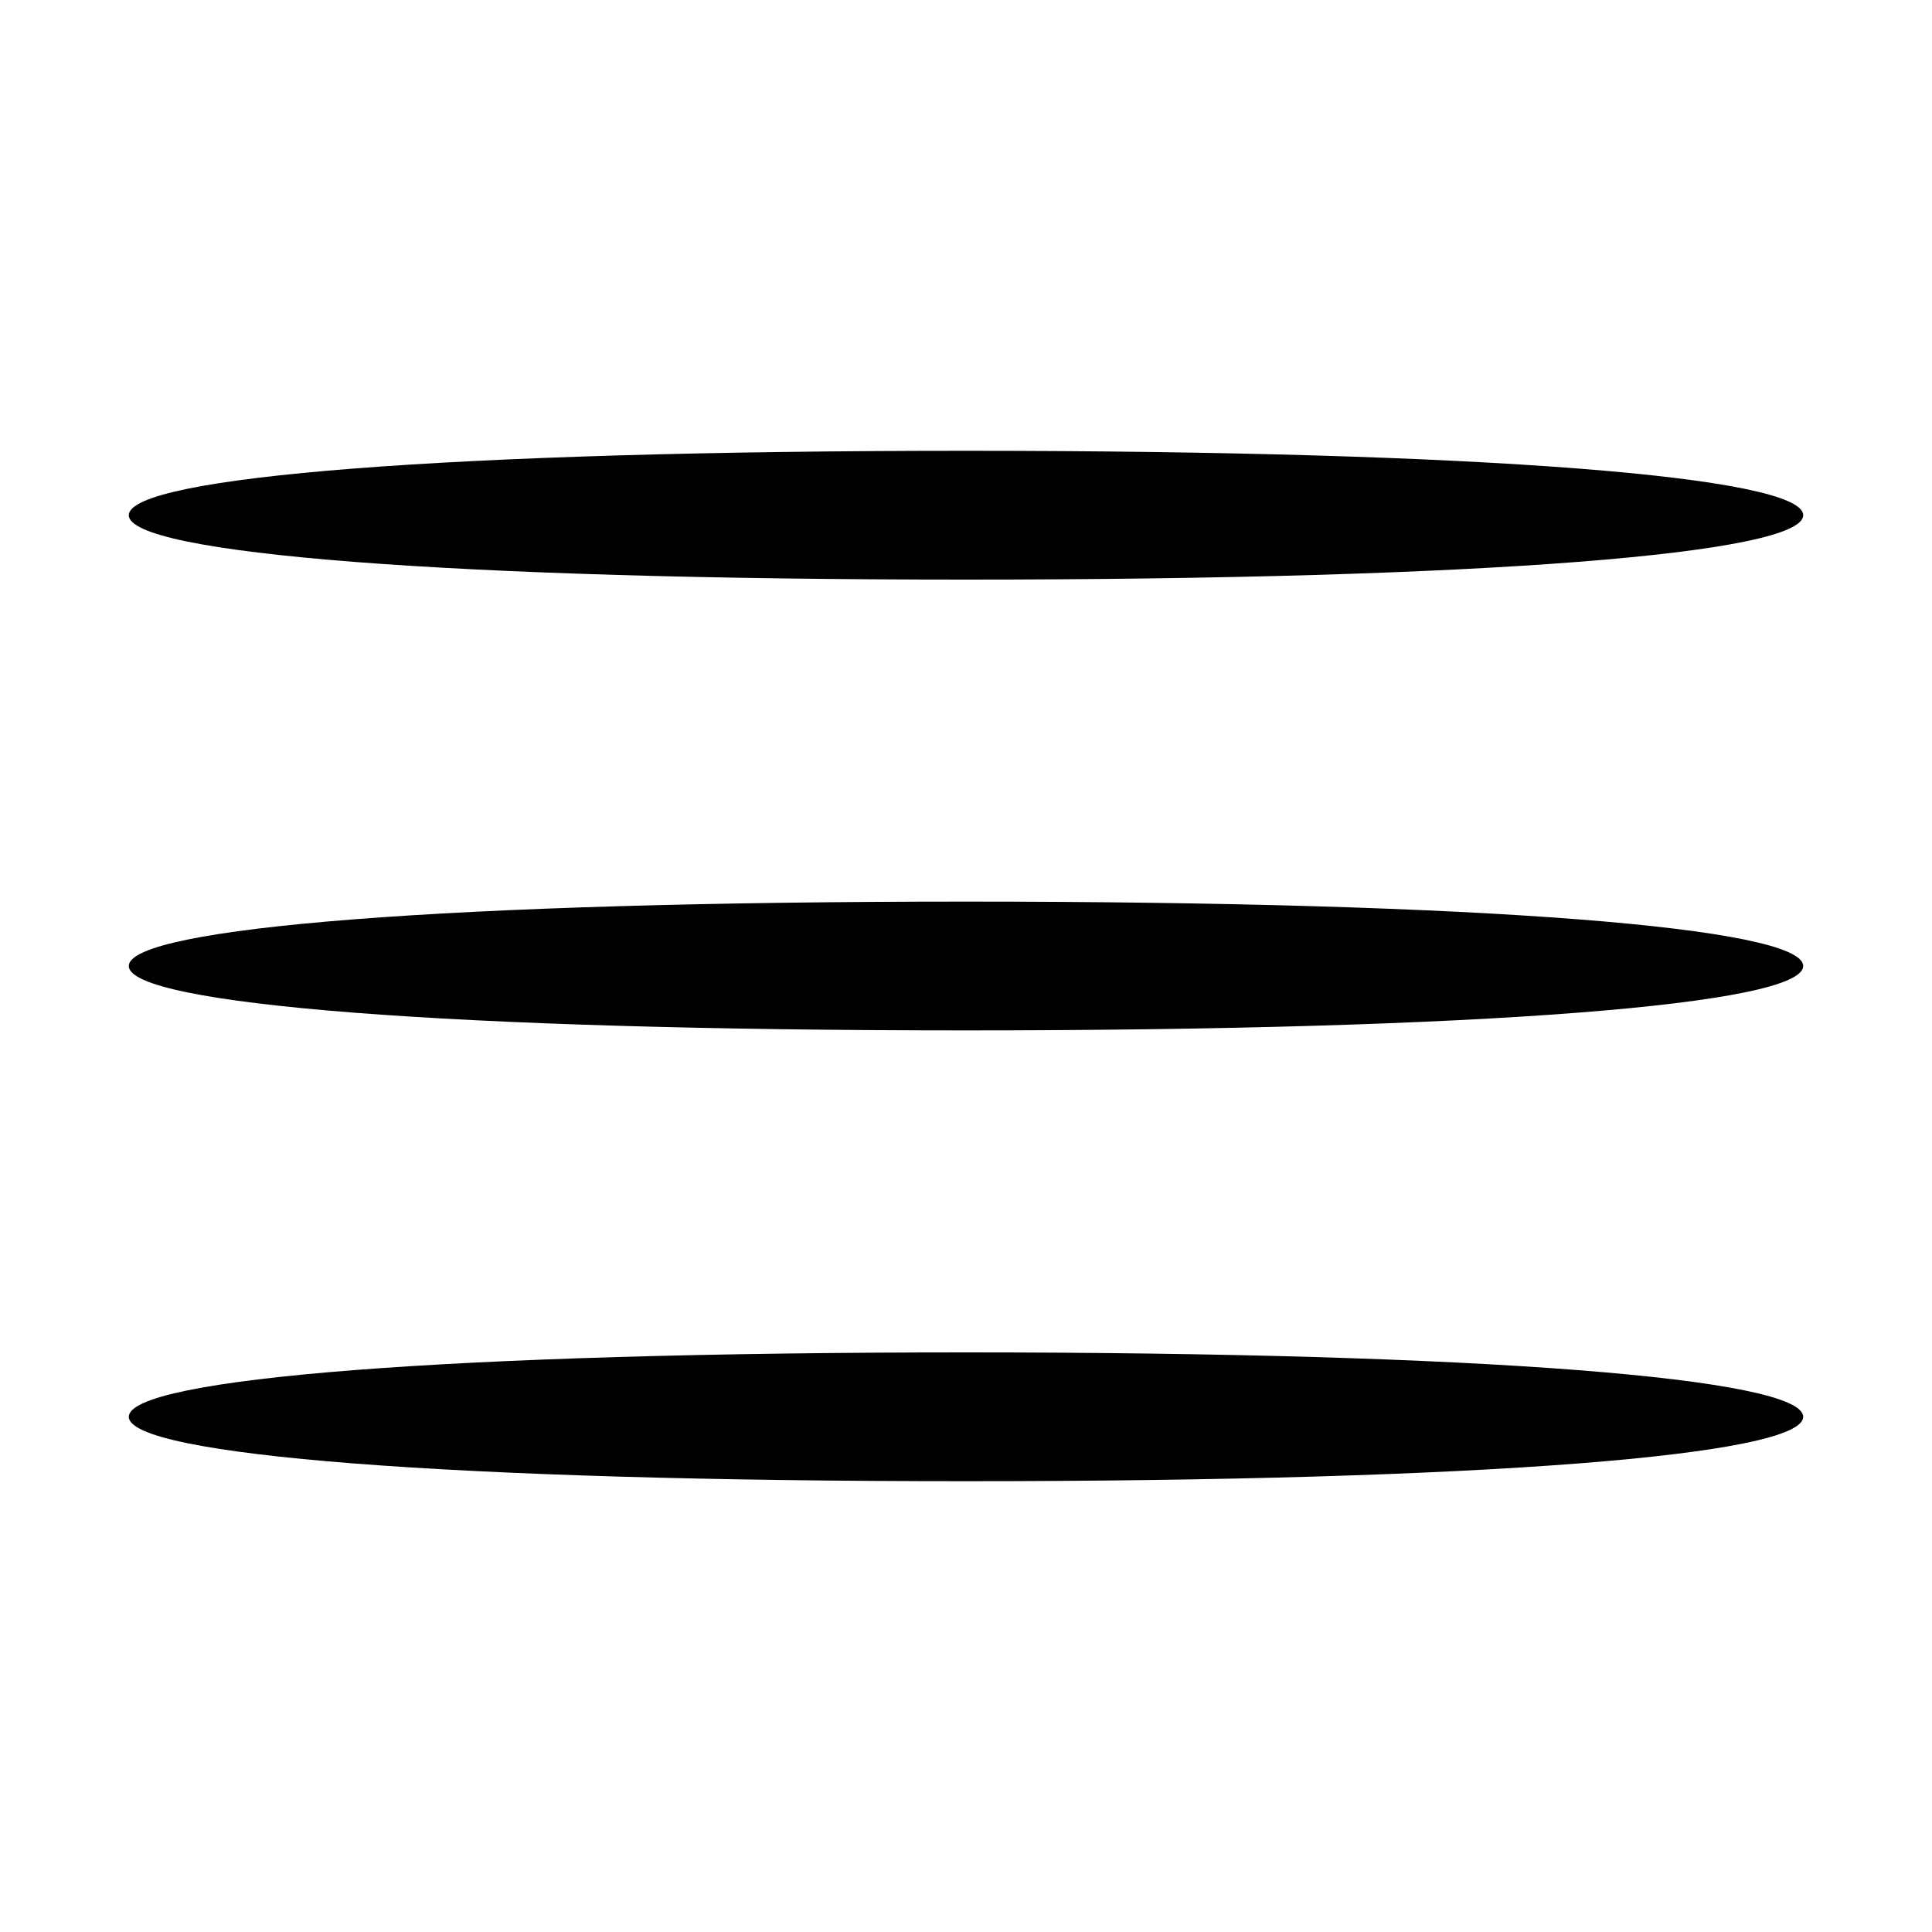
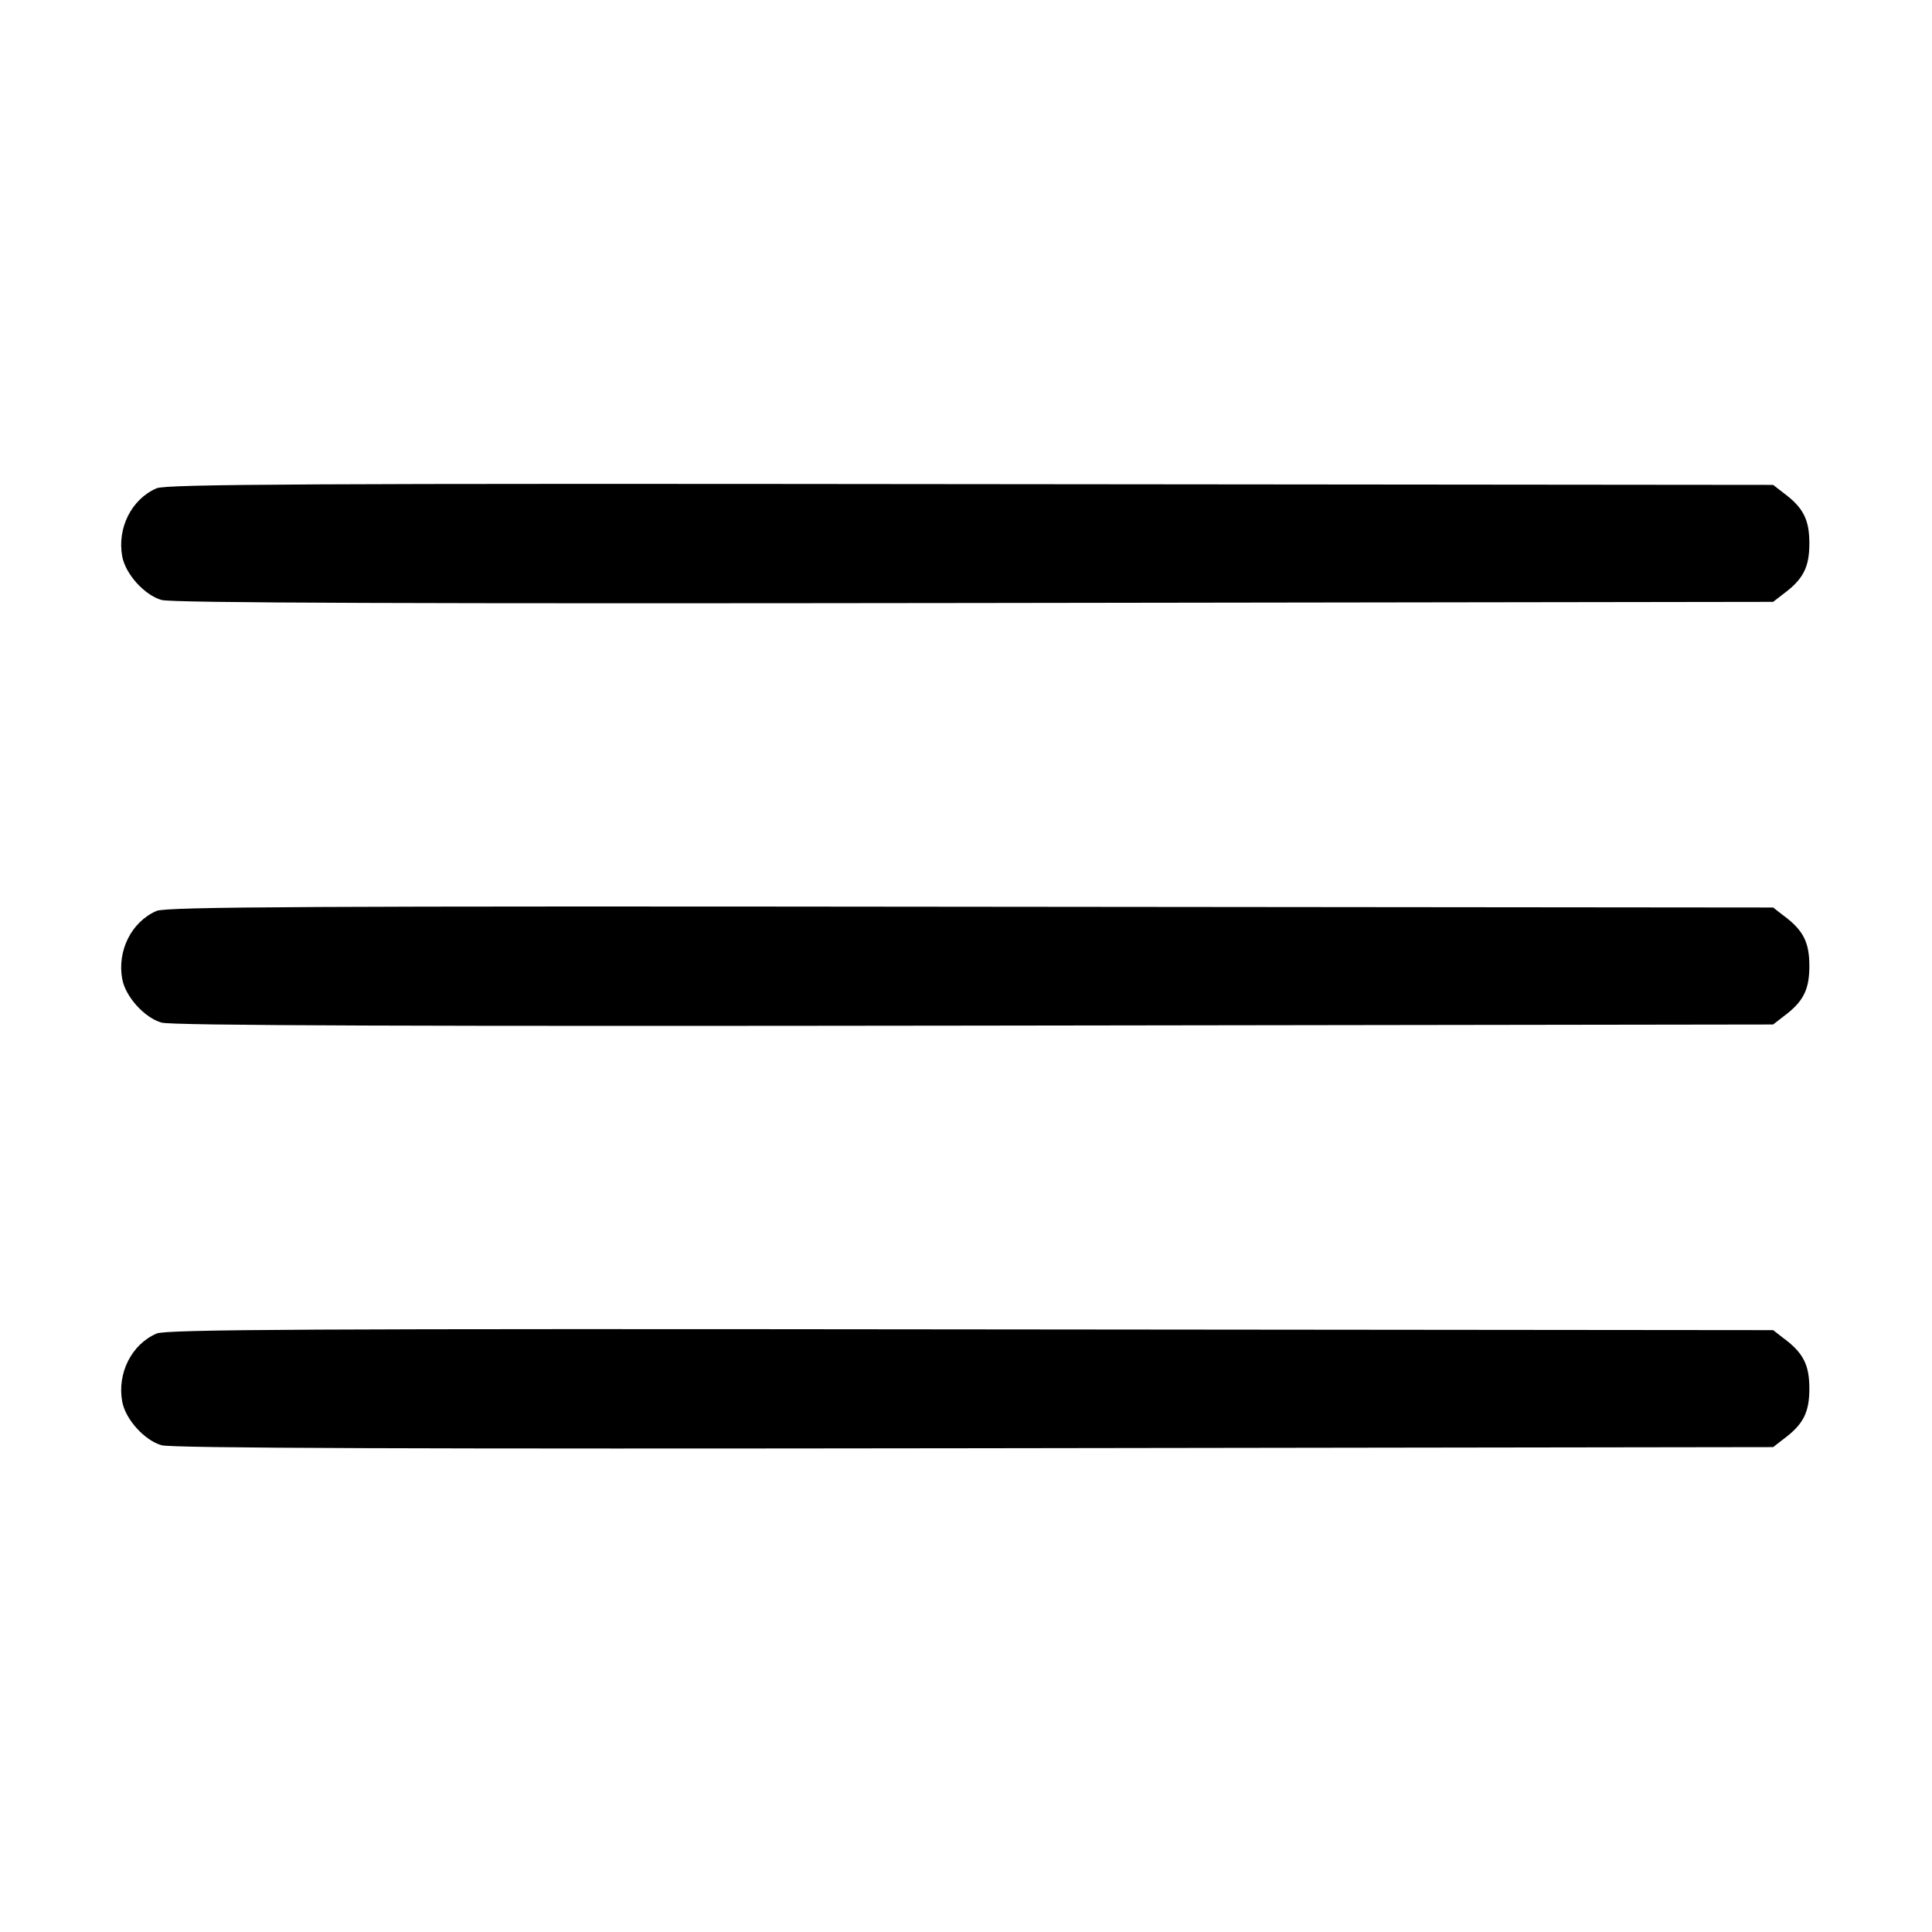
- <svg xmlns="http://www.w3.org/2000/svg" version="1.0" width="30pt" height="30pt" viewBox="0 0 30 30" preserveAspectRatio="xMidYMid meet">
-   <g transform="translate(0,30) scale(0.1,-0.1)" fill="#000000" stroke="none">
-     <path d="M20 220 c0 -6 50 -10 130 -10 80 0 130 4 130 10 0 6 -50 10 -130 10 -80 0 -130 -4 -130 -10z" />
-     <path d="M20 150 c0 -6 50 -10 130 -10 80 0 130 4 130 10 0 6 -50 10 -130 10 -80 0 -130 -4 -130 -10z" />
-     <path d="M20 80 c0 -6 50 -10 130 -10 80 0 130 4 130 10 0 6 -50 10 -130 10 -80 0 -130 -4 -130 -10z" />
+ <svg xmlns="http://www.w3.org/2000/svg" version="1.0" width="512pt" height="512pt" viewBox="0 0 512 512" preserveAspectRatio="xMidYMid meet">
+   <g transform="translate(0,512) scale(0.1,-0.1)" fill="#000000" stroke="none">
+     <path d="M415 3826 c-67 -29 -105 -106 -91 -181 9 -47 59 -102 104 -115 26 -8 689 -10 2154 -8 l2117 3 27 21 c53 39 69 71 69 134 0 63 -16 95 -69 134 l-27 21 -2127 2 c-1753 2 -2132 0 -2157 -11z" />
+     <path d="M415 2706 c-67 -29 -105 -106 -91 -181 9 -47 59 -102 104 -115 26 -8 689 -10 2154 -8 l2117 3 27 21 c53 39 69 71 69 134 0 63 -16 95 -69 134 l-27 21 -2127 2 c-1753 2 -2132 0 -2157 -11z" />
+     <path d="M415 1586 c-67 -29 -105 -106 -91 -181 9 -47 59 -102 104 -115 26 -8 689 -10 2154 -8 l2117 3 27 21 c53 39 69 71 69 134 0 63 -16 95 -69 134 l-27 21 -2127 2 c-1753 2 -2132 0 -2157 -11z" />
  </g>
</svg>
